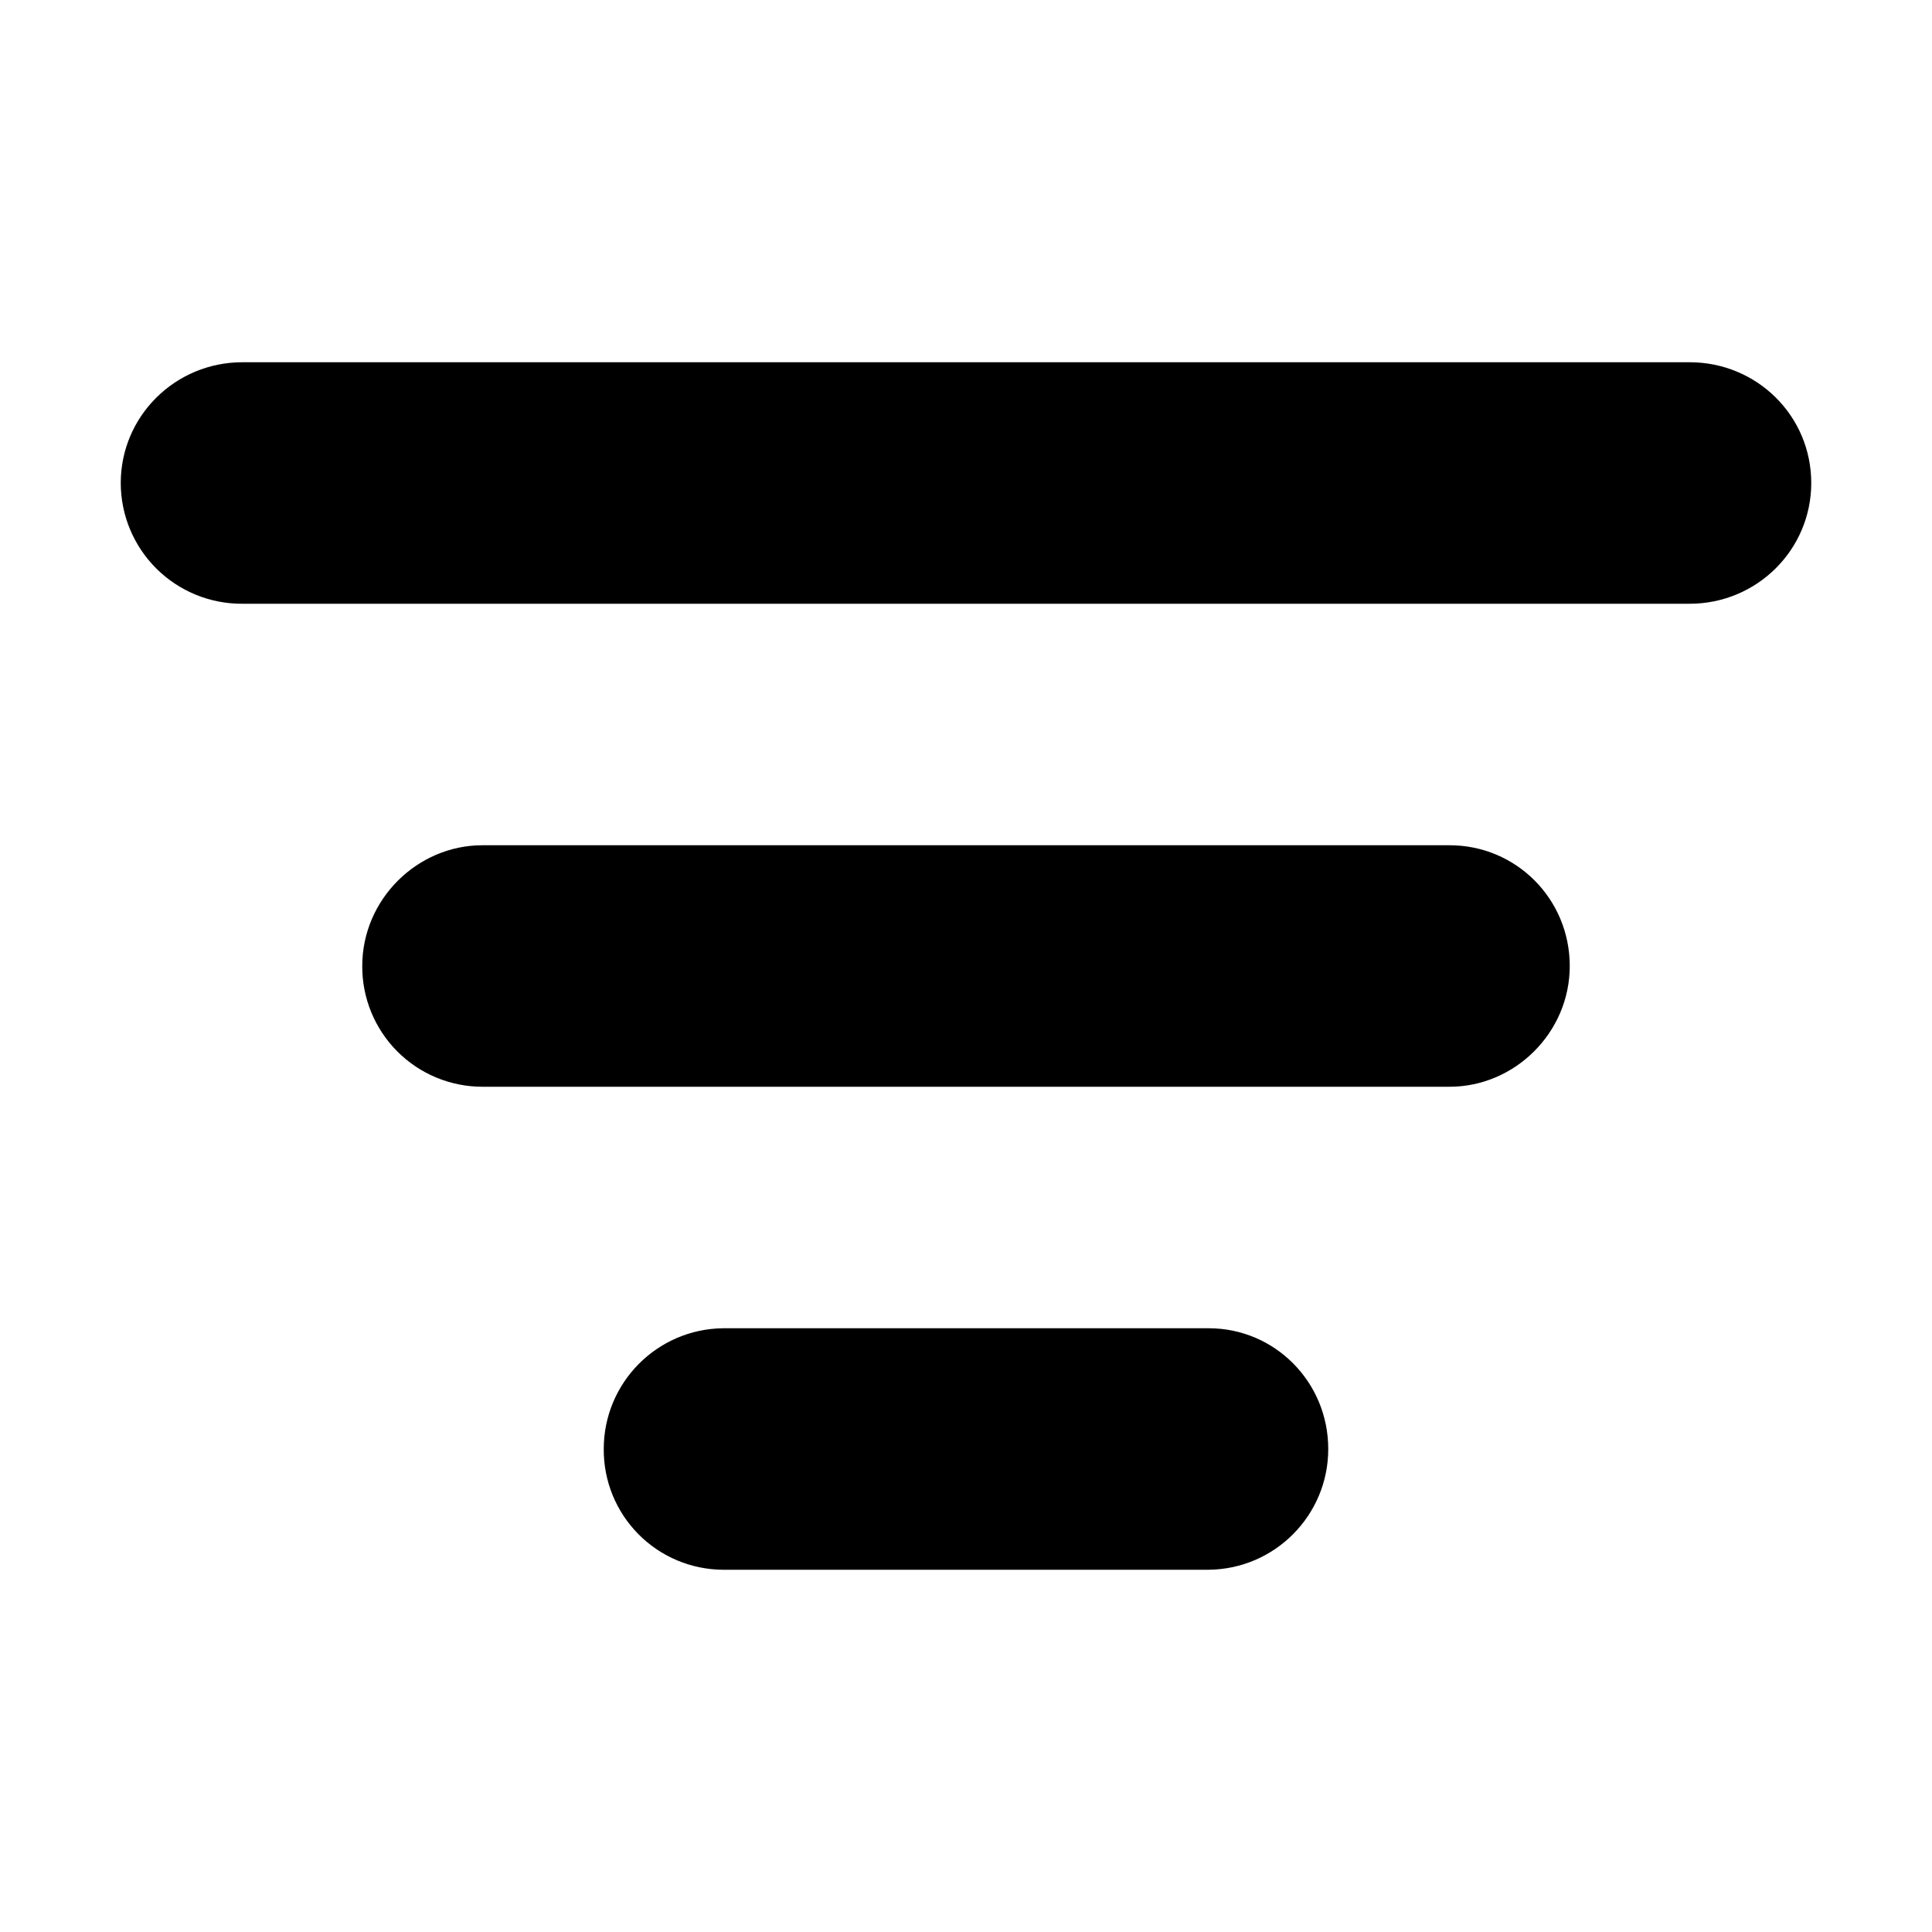
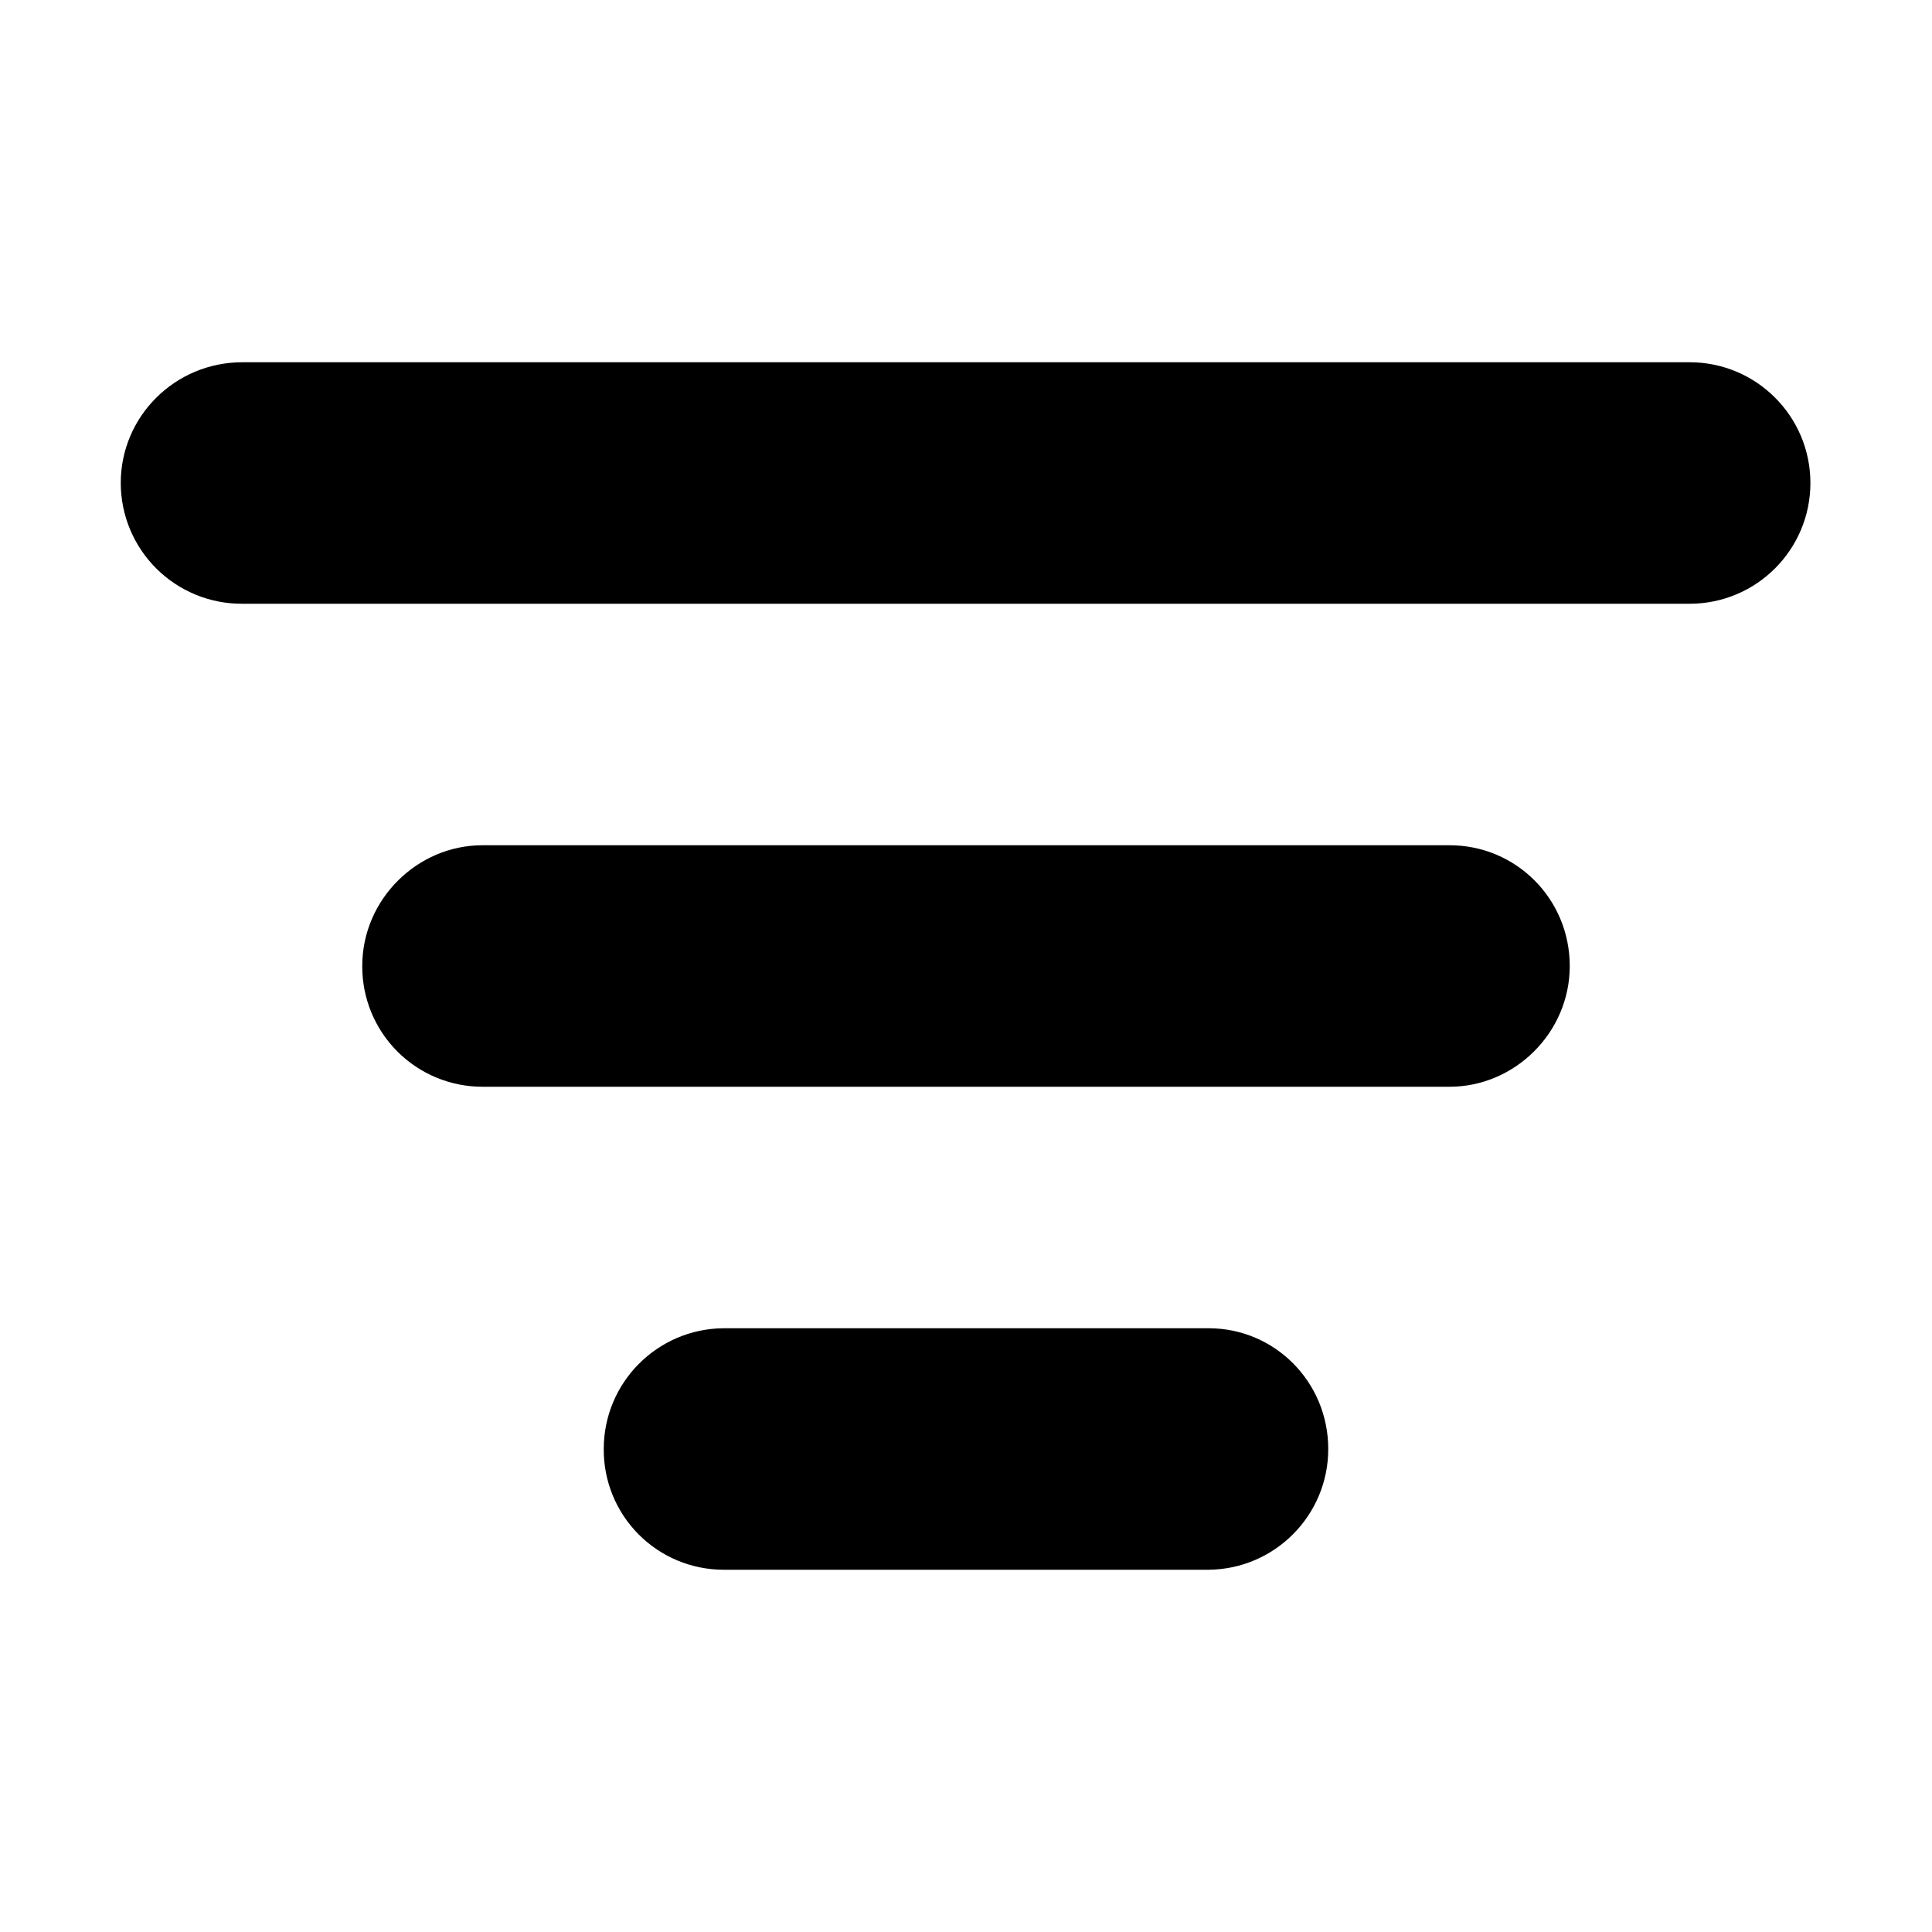
<svg xmlns="http://www.w3.org/2000/svg" width="16" height="16" viewBox="0 0 16 16">
-   <path d="M5 12a1 1 0 0 1 .99-1h4.02c.546 0 .99.444.99 1a1 1 0 0 1-.99 1H5.99A.993.993 0 0 1 5 12zM3 8c0-.552.456-1 .995-1h8.01c.55 0 .995.444.995 1 0 .552-.456 1-.995 1h-8.01A.995.995 0 0 1 3 8zM1 4c0-.552.45-1 1.007-1h11.986C14.55 3 15 3.444 15 4c0 .552-.45 1-1.007 1H2.007A1.001 1.001 0 0 1 1 4z" fill-rule="evenodd" />
+   <path d="M5 12a1 1 0 0 1 .99-1h4.02c.546 0 .99.444.99 1a1 1 0 0 1-.99 1H5.99A.993.993 0 0 1 5 12zM3 8c0-.552.456-1 .995-1h8.01c.55 0 .995.444.995 1 0 .552-.456 1-.995 1h-8.01A.995.995 0 0 1 3 8zM1 4c0-.552.45-1 1.007-1h11.986a1 1 0 1 1 0 2H2.007A1.001 1.001 0 0 1 1 4z" fill-rule="evenodd" />
</svg>
